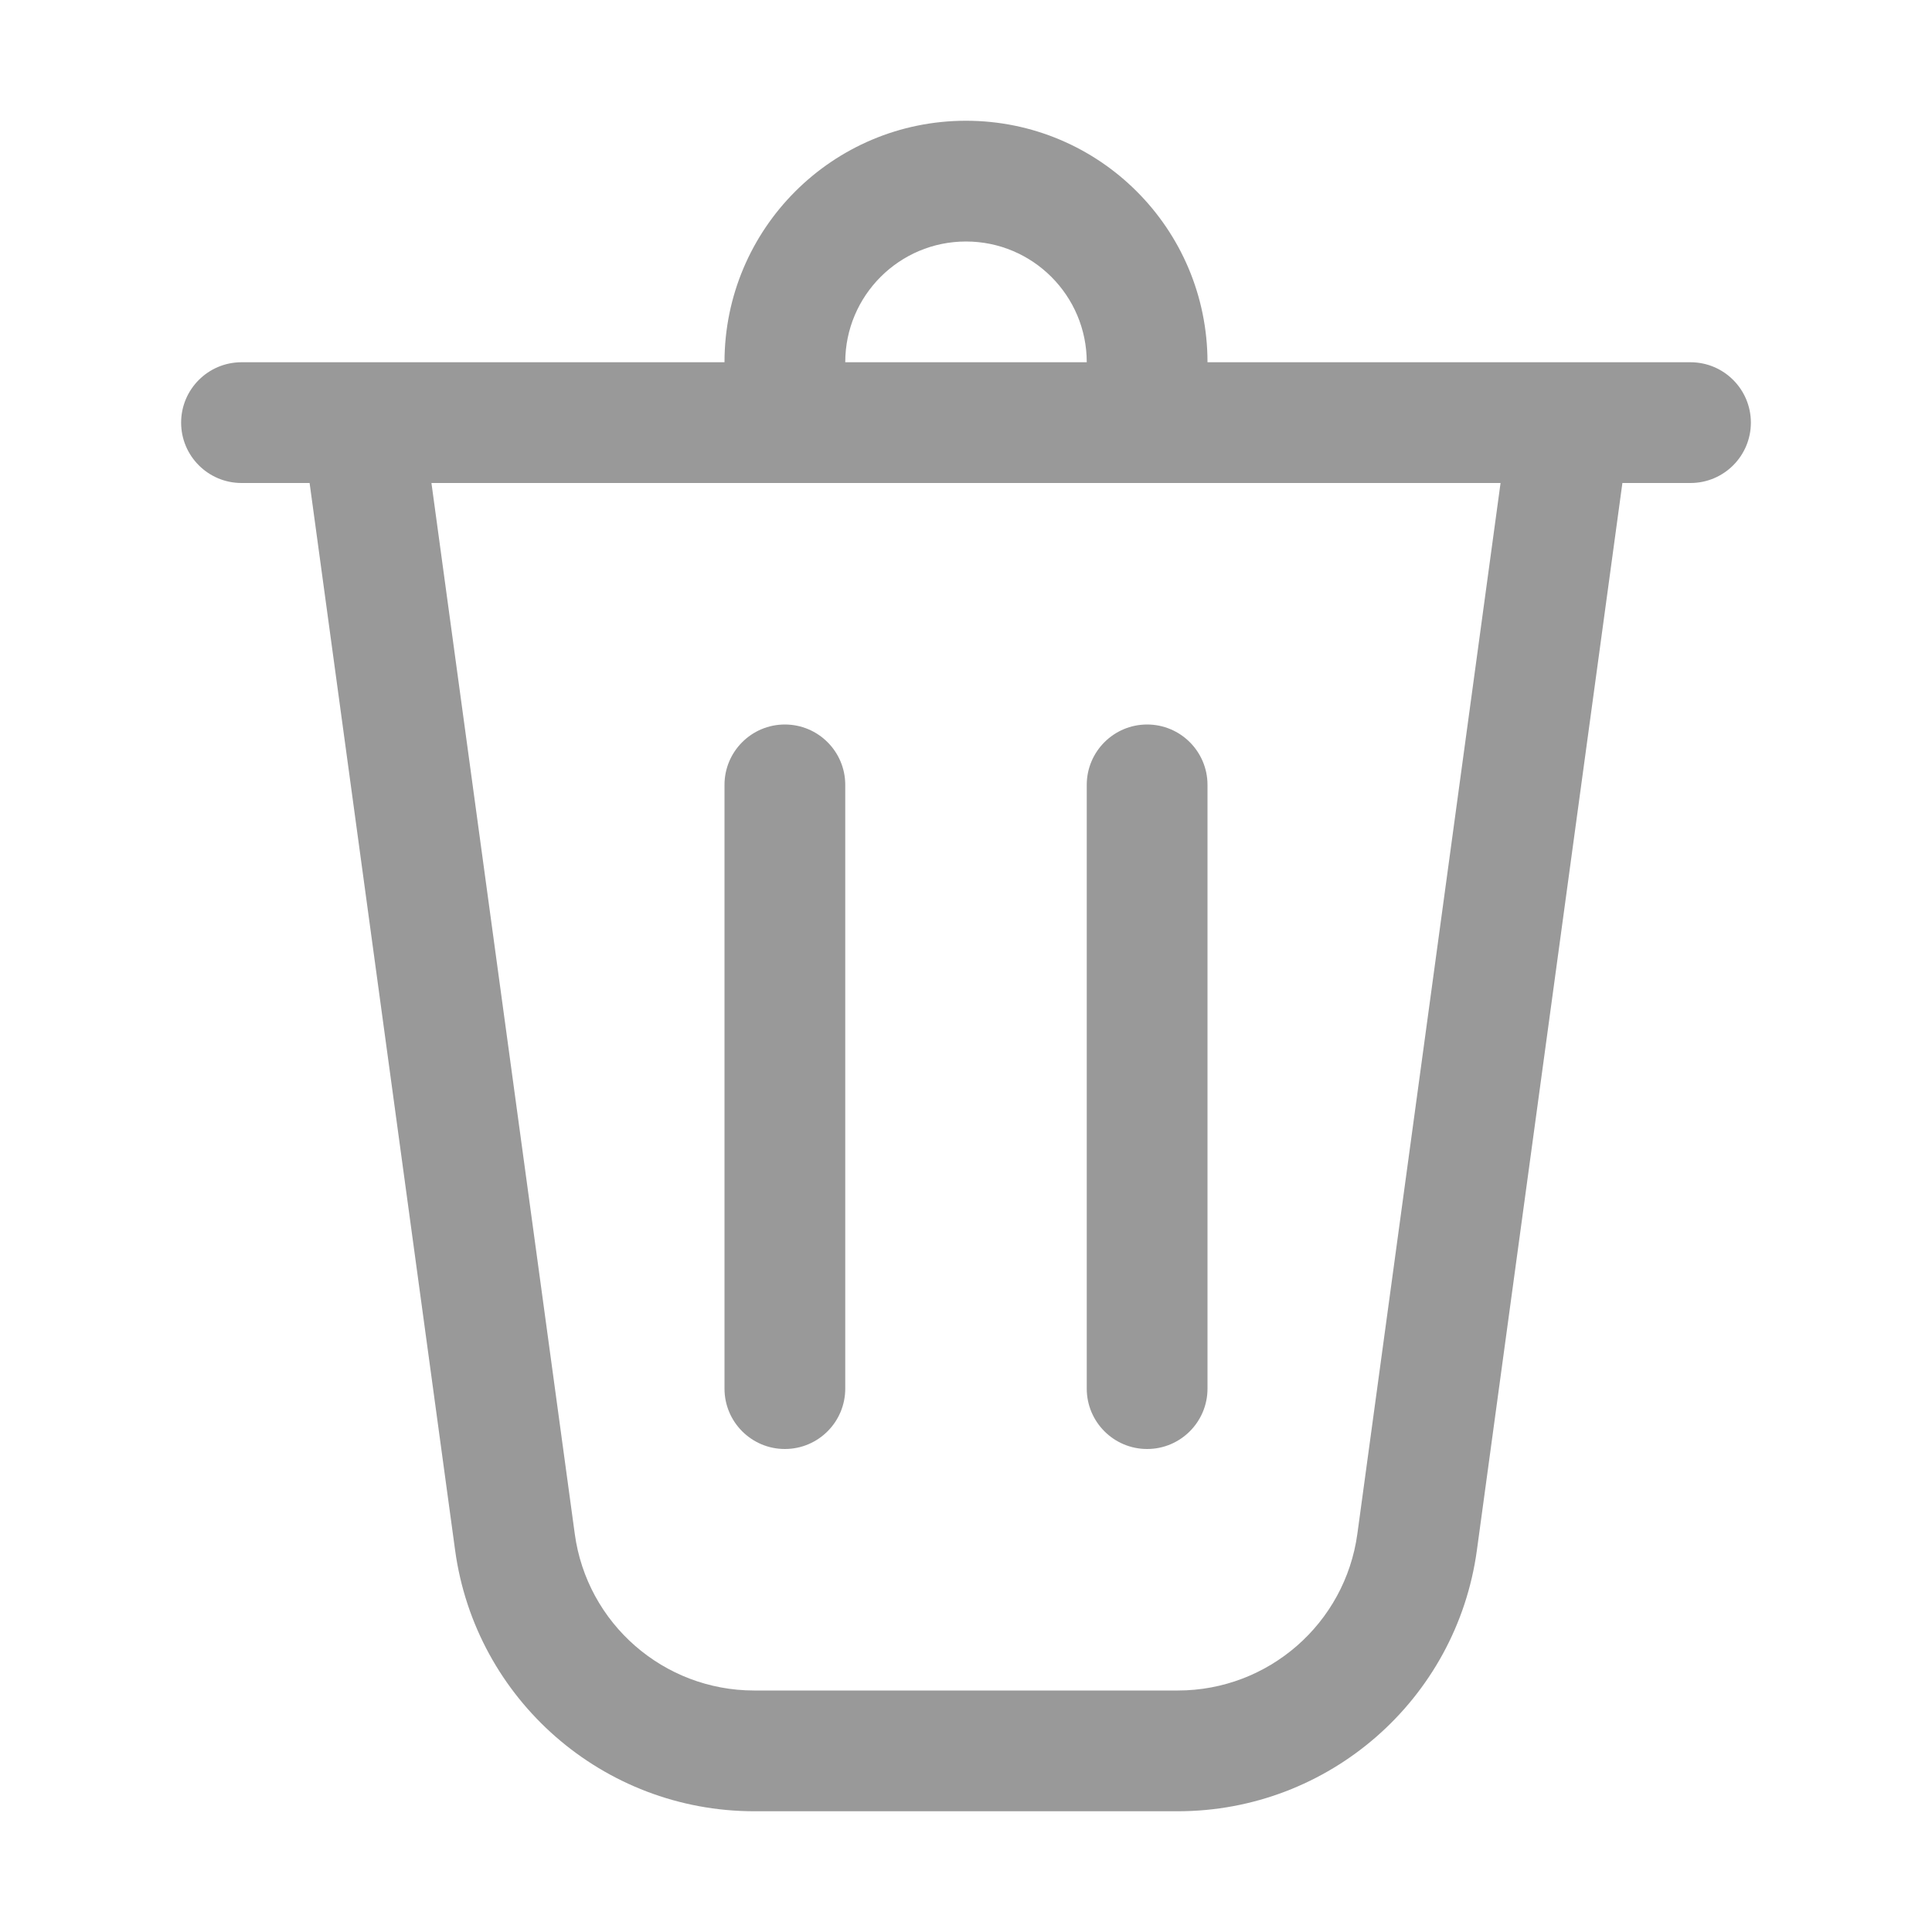
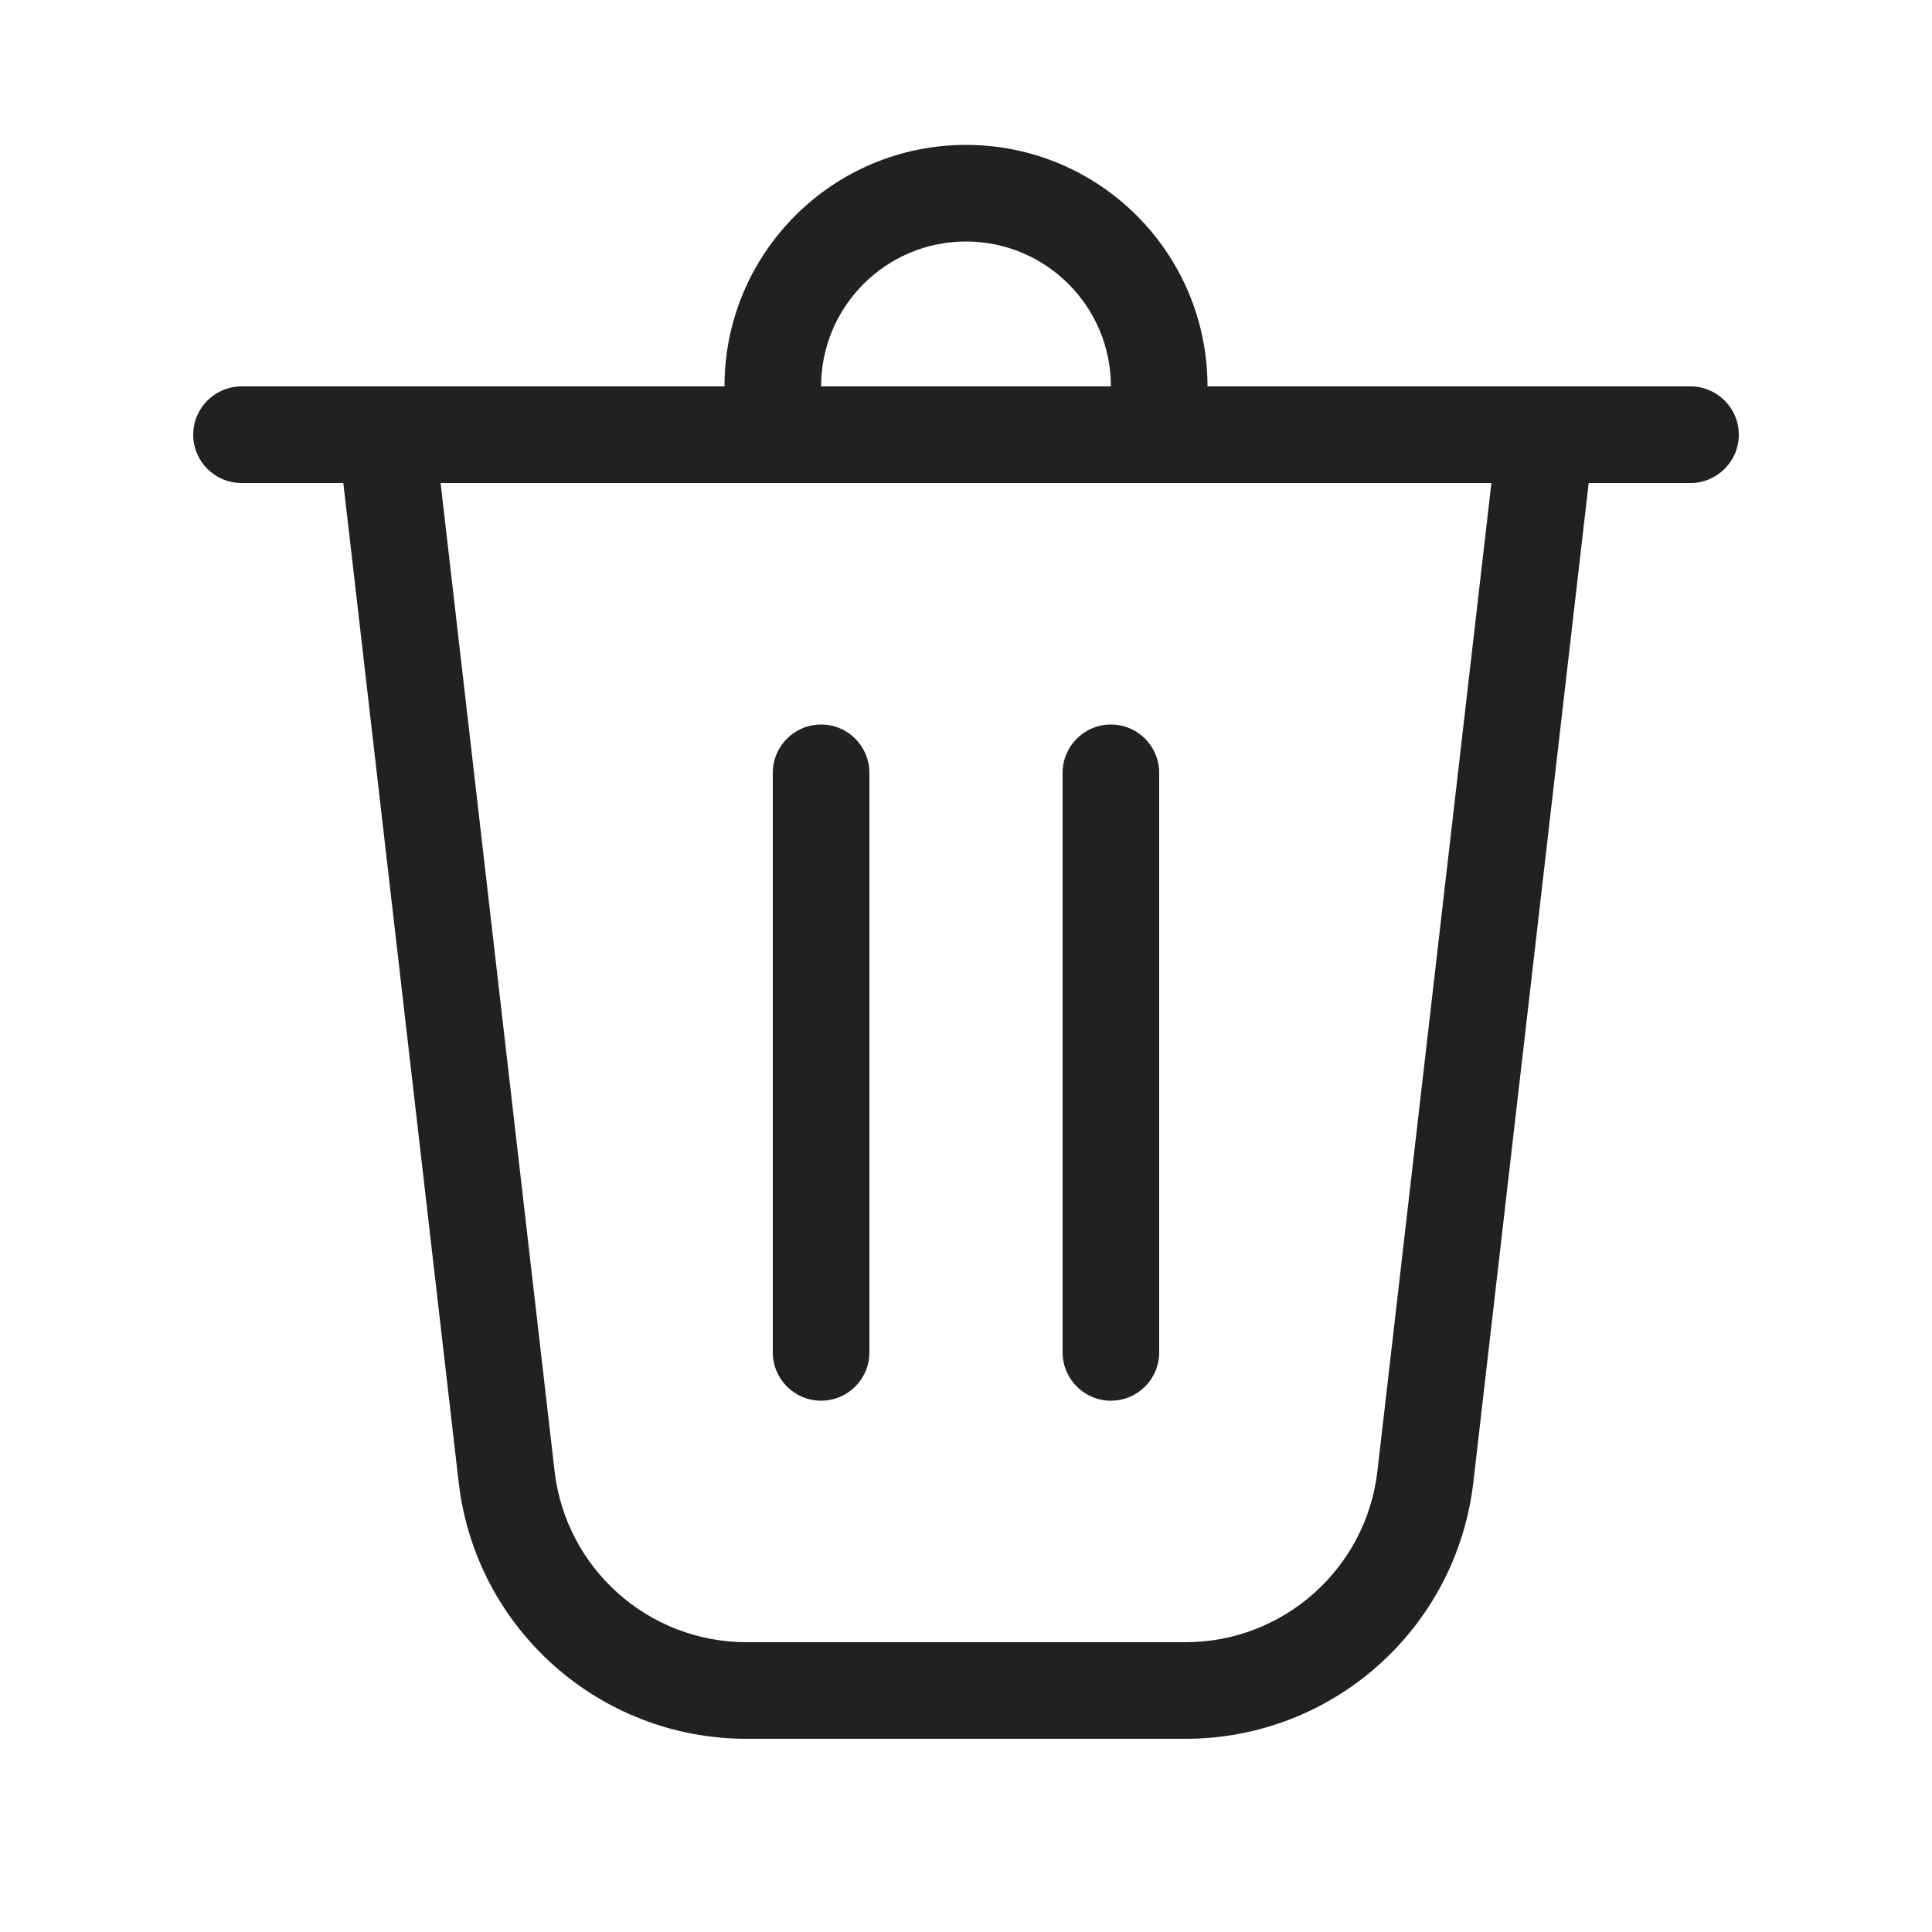
- <svg xmlns="http://www.w3.org/2000/svg" width="16" height="16" viewBox="0 0 16 16" fill="none">
-   <path d="M7 3H9C9 2.448 8.552 2 8 2C7.448 2 7 2.448 7 3ZM6 3C6 1.895 6.895 1 8 1C9.105 1 10 1.895 10 3H14C14.276 3 14.5 3.224 14.5 3.5C14.5 3.776 14.276 4 14 4H13.436L12.231 12.838C12.062 14.076 11.004 15 9.754 15H6.246C4.996 15 3.938 14.076 3.769 12.838L2.564 4H2C1.724 4 1.5 3.776 1.5 3.5C1.5 3.224 1.724 3 2 3H6ZM7 6.5C7 6.224 6.776 6 6.5 6C6.224 6 6 6.224 6 6.5V11.5C6 11.776 6.224 12 6.5 12C6.776 12 7 11.776 7 11.5V6.5ZM9.5 6C9.776 6 10 6.224 10 6.5V11.5C10 11.776 9.776 12 9.5 12C9.224 12 9 11.776 9 11.5V6.5C9 6.224 9.224 6 9.5 6ZM4.76 12.703C4.861 13.446 5.496 14 6.246 14H9.754C10.504 14 11.139 13.446 11.241 12.703L12.427 4H3.573L4.76 12.703Z" fill="#999999" />
+ <svg xmlns="http://www.w3.org/2000/svg" width="20" height="20" viewBox="0 0 20 20" fill="none">
+   <path d="M8.5 4H11.5C11.5 3.172 10.828 2.5 10 2.5C9.172 2.5 8.5 3.172 8.5 4ZM7.5 4C7.5 2.619 8.619 1.5 10 1.5C11.381 1.5 12.5 2.619 12.5 4H17.5C17.776 4 18 4.224 18 4.5C18 4.776 17.776 5 17.5 5H16.446L15.252 15.344C15.077 16.858 13.796 18 12.272 18H7.728C6.204 18 4.923 16.858 4.748 15.344L3.554 5H2.5C2.224 5 2 4.776 2 4.5C2 4.224 2.224 4 2.5 4H7.5ZM5.741 15.229C5.858 16.238 6.712 17 7.728 17H12.272C13.288 17 14.142 16.238 14.259 15.229L15.439 5H4.561L5.741 15.229ZM8.5 7.5C8.776 7.5 9 7.724 9 8V14C9 14.276 8.776 14.5 8.5 14.5C8.224 14.5 8 14.276 8 14V8C8 7.724 8.224 7.5 8.5 7.5ZM12 8C12 7.724 11.776 7.5 11.5 7.5C11.224 7.5 11 7.724 11 8V14C11 14.276 11.224 14.5 11.5 14.5C11.776 14.5 12 14.276 12 14V8Z" fill="#212121" />
</svg>
